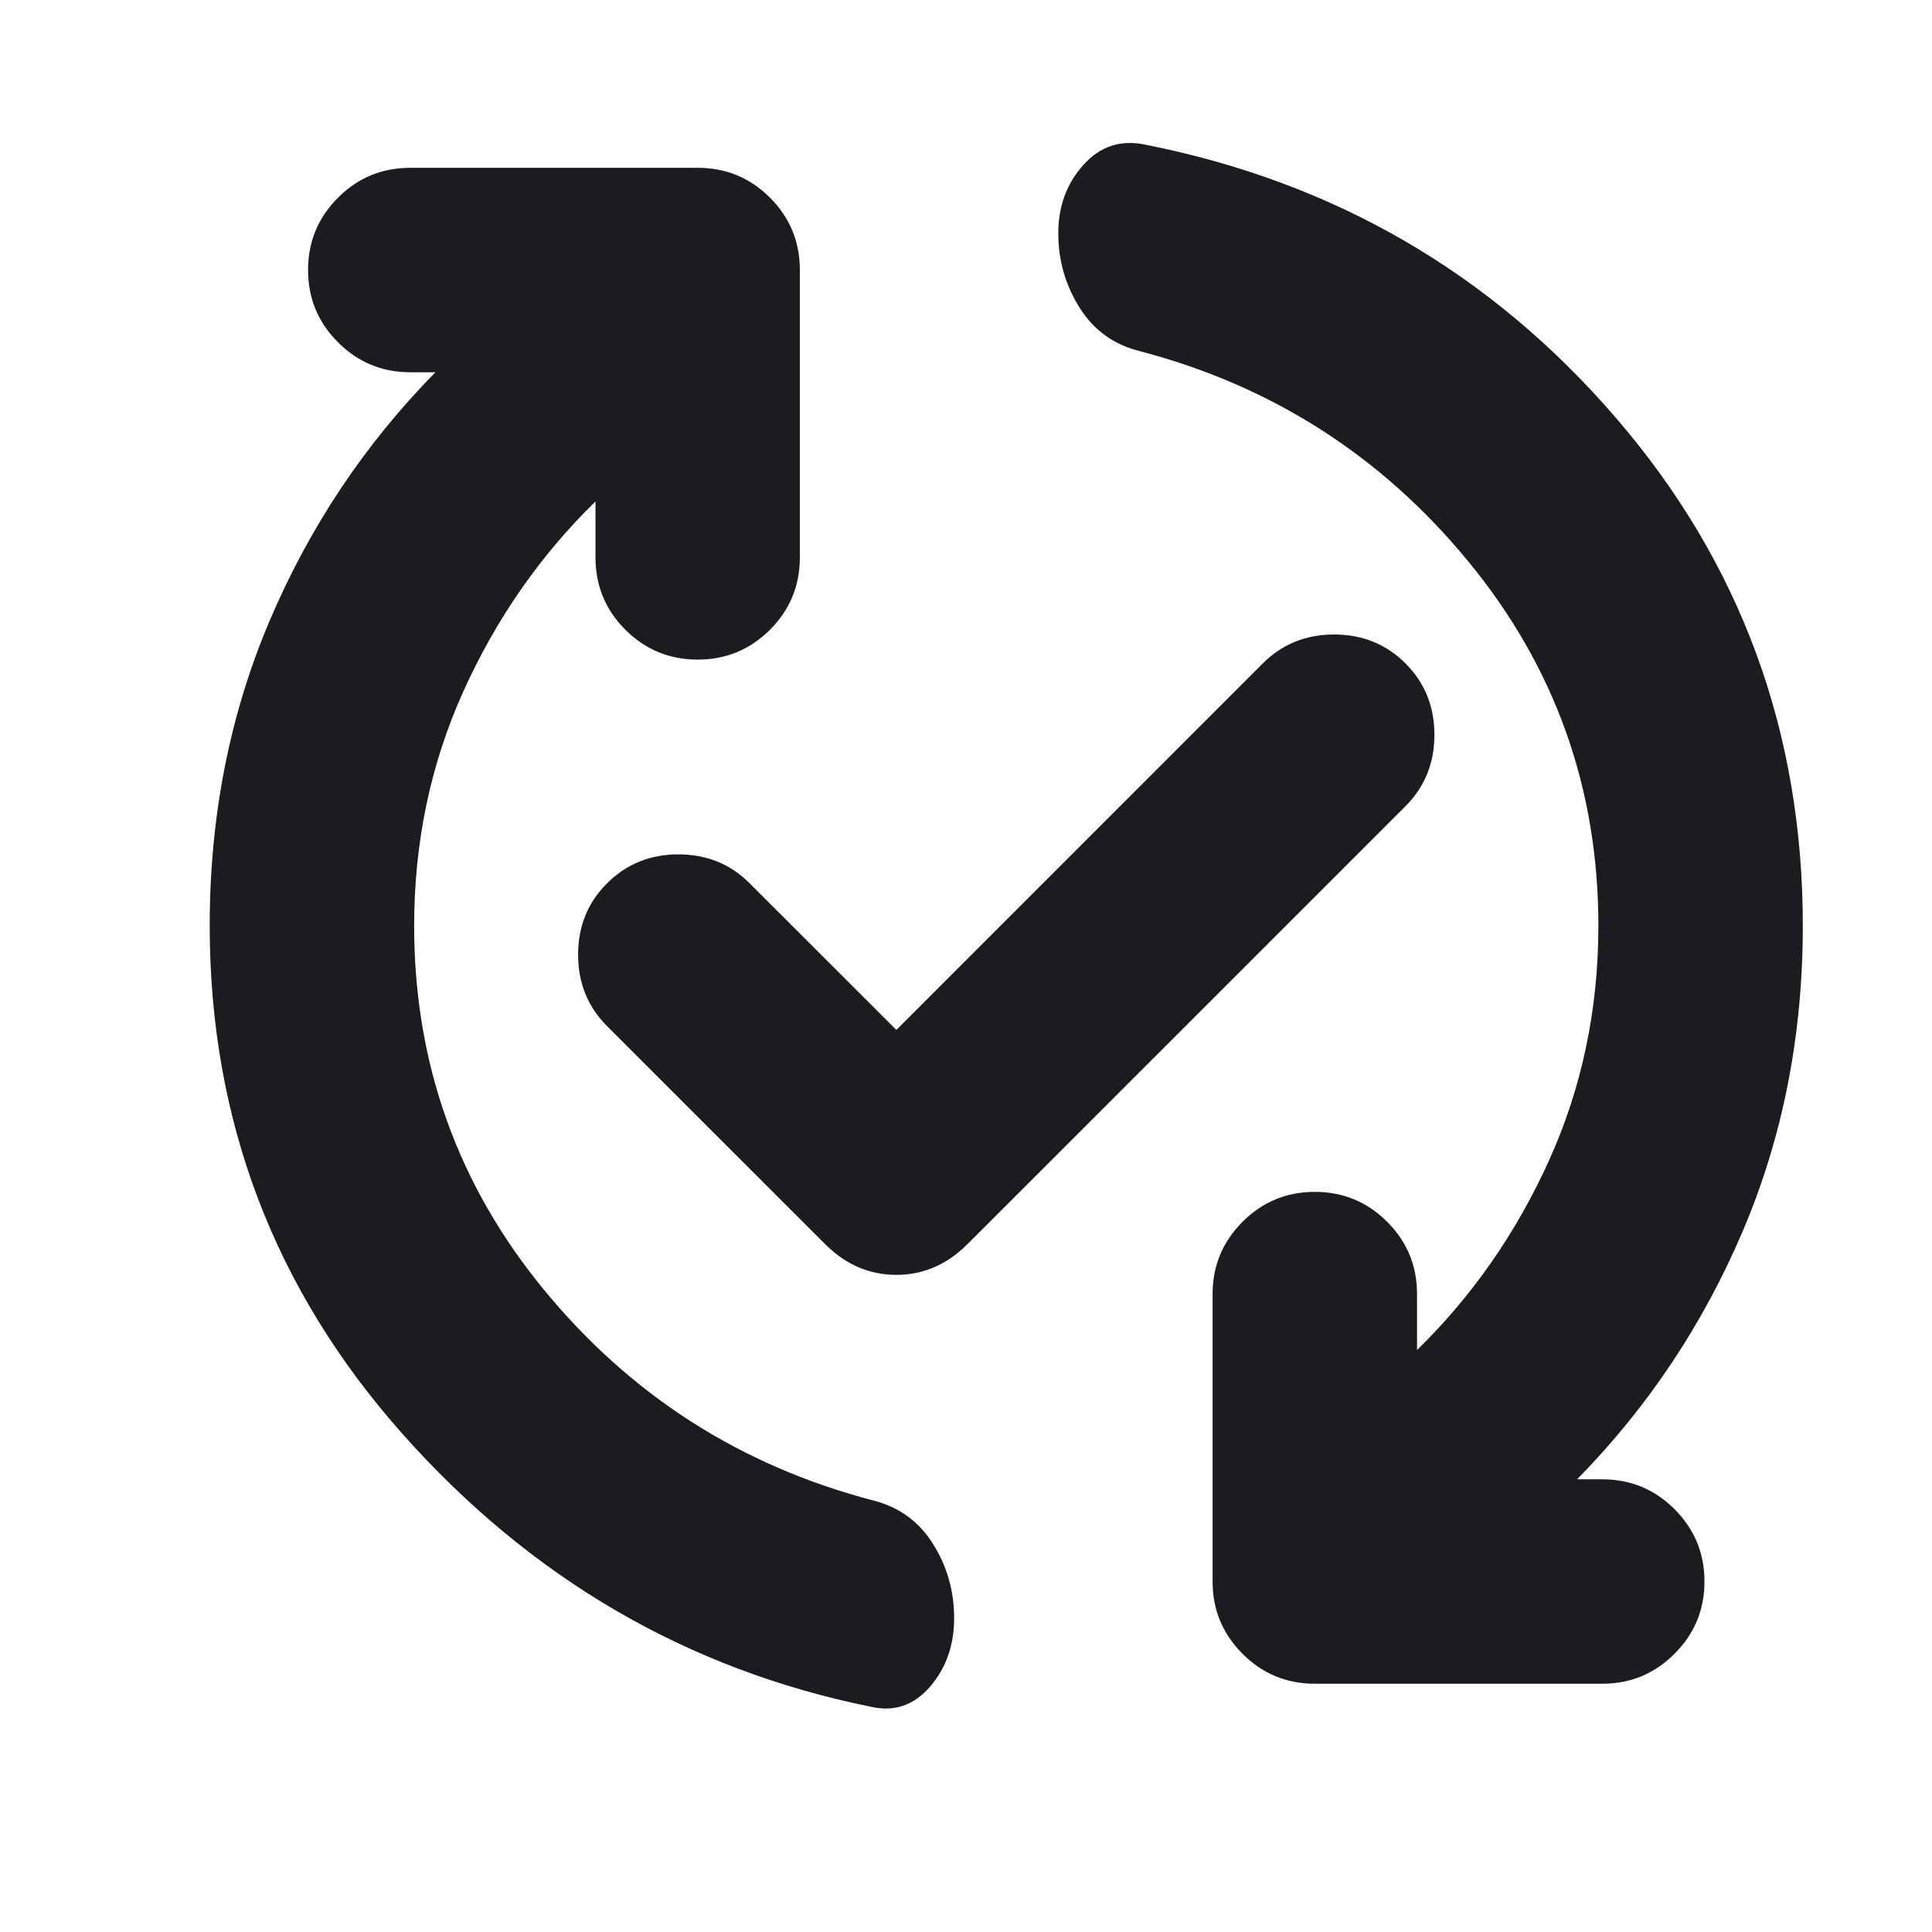
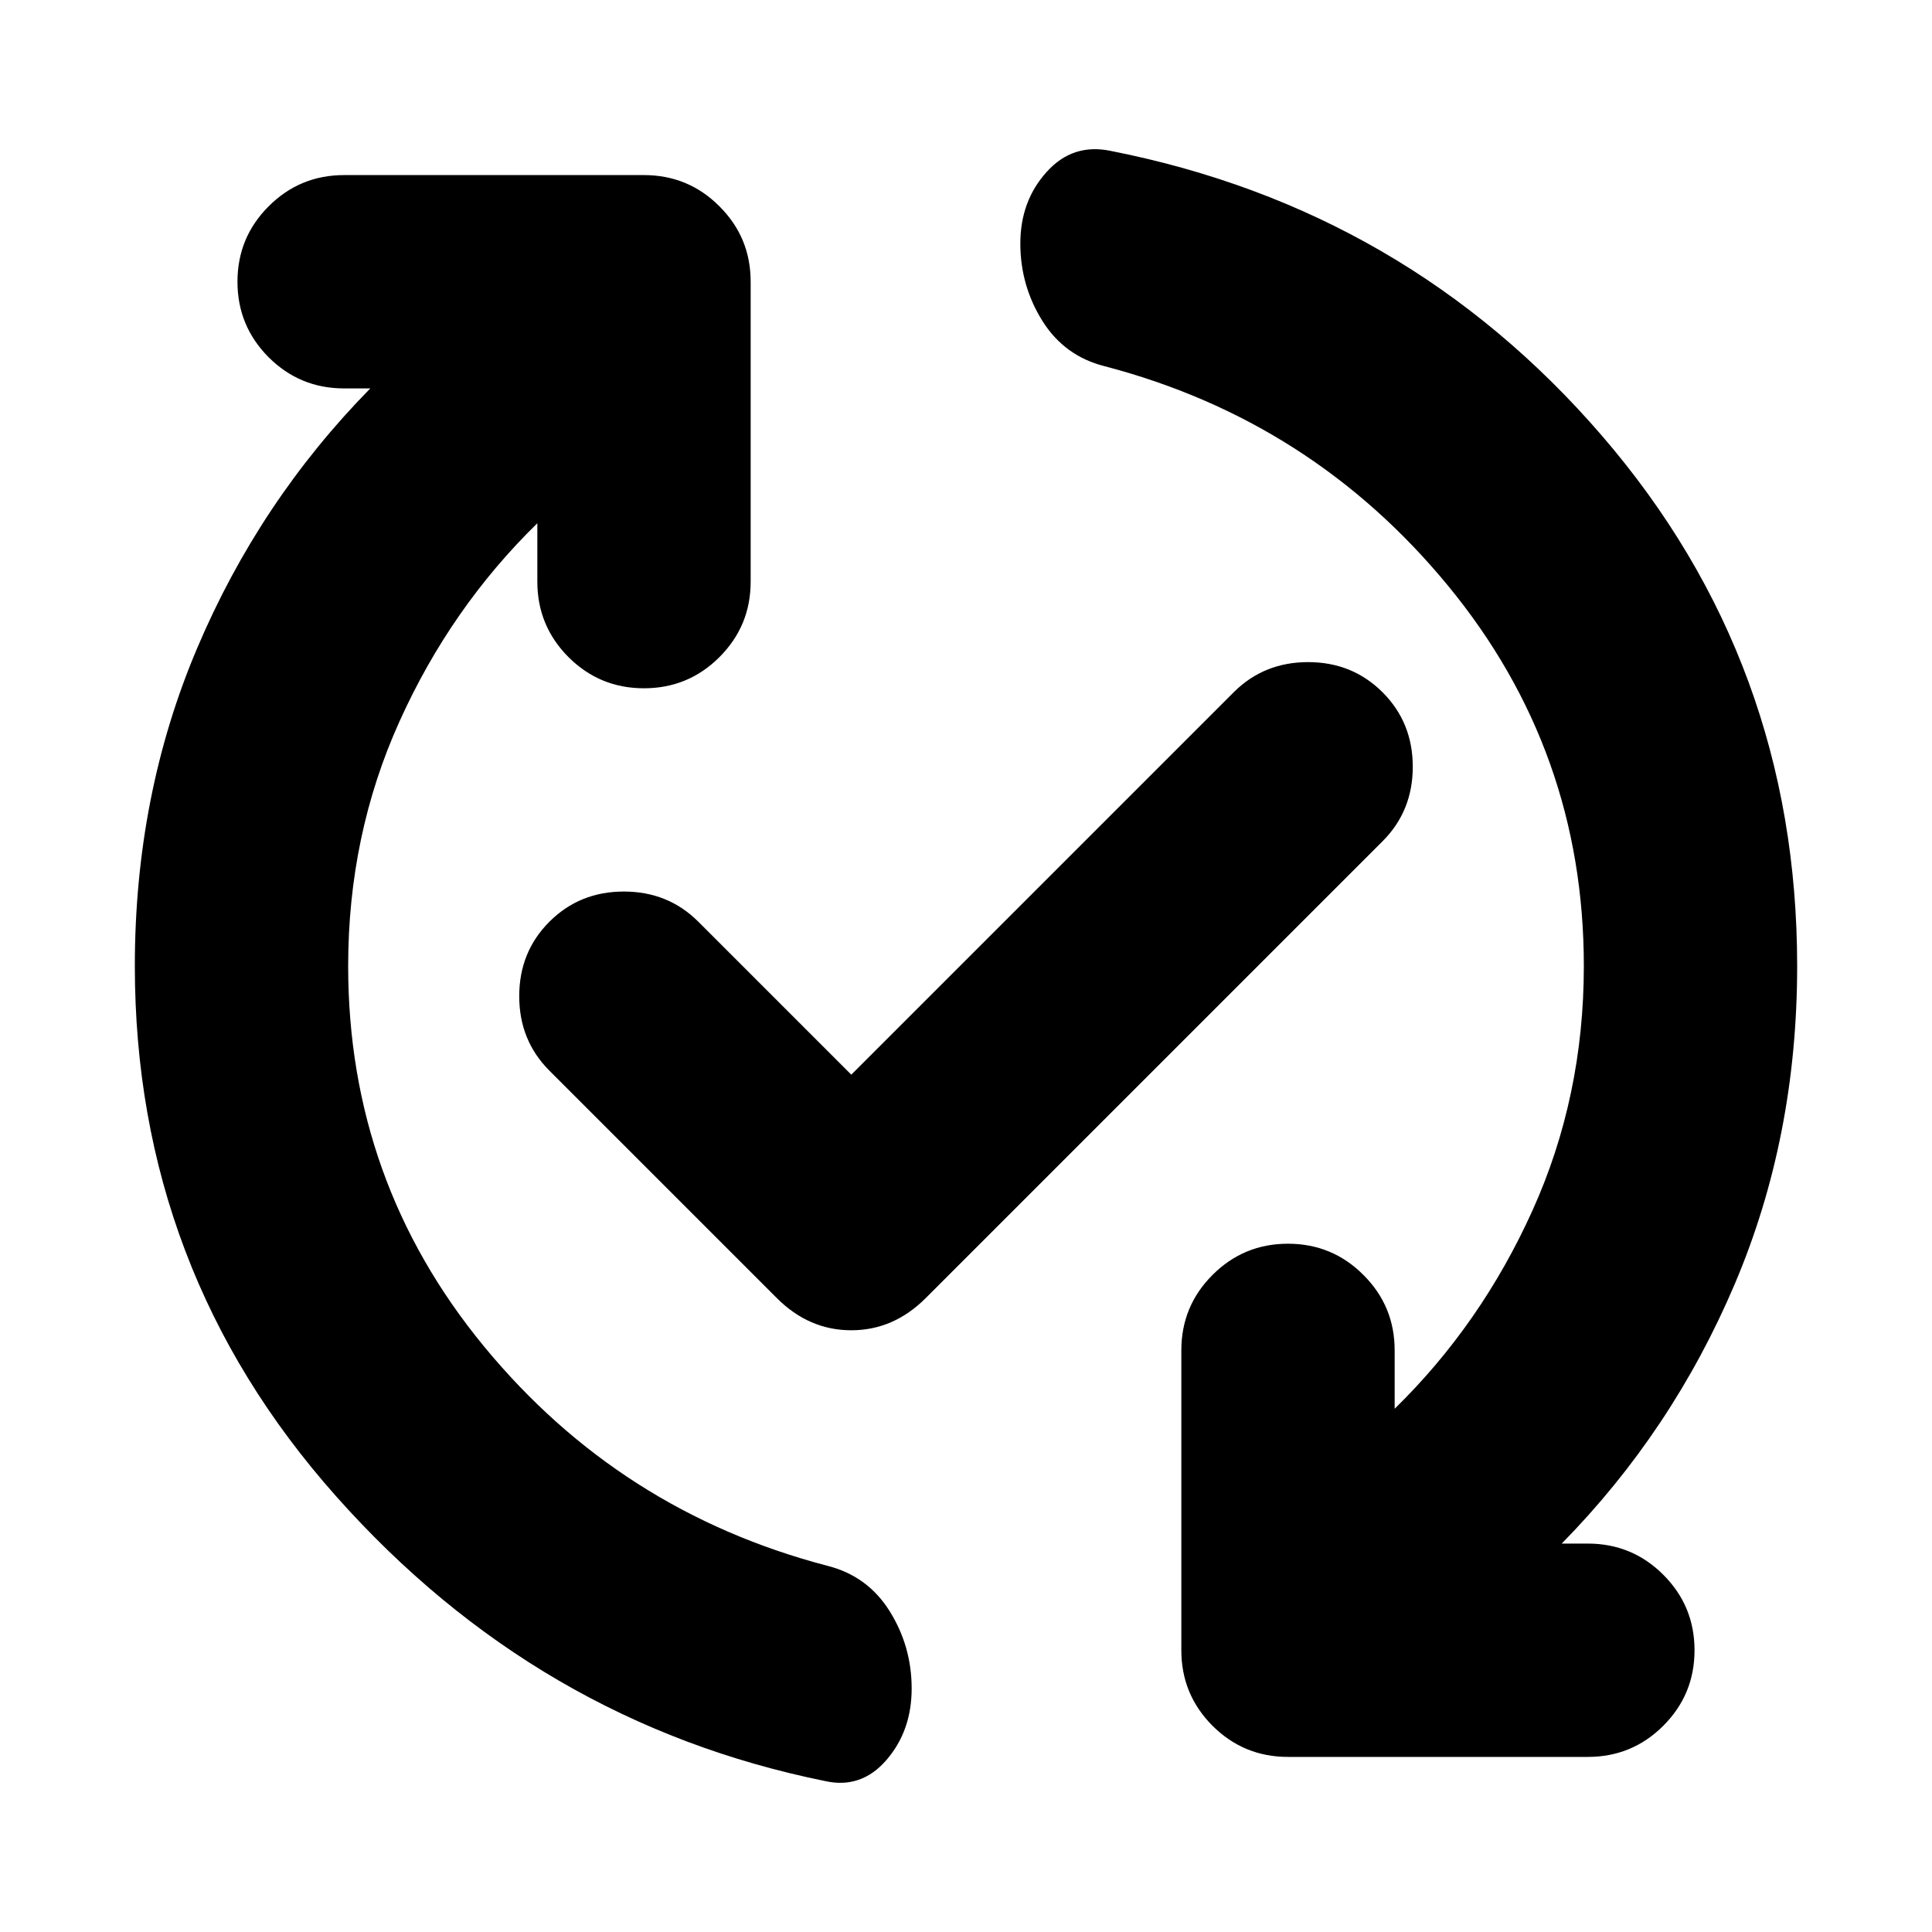
- <svg xmlns="http://www.w3.org/2000/svg" width="22" height="22" viewBox="0 0 22 22" fill="none">
-   <mask id="mask0_306_164" style="mask-type:alpha" maskUnits="userSpaceOnUse" x="0" y="0" width="22" height="22">
-     <rect x="0.917" width="21.083" height="21.083" fill="#D9D9D9" />
+ <svg xmlns="http://www.w3.org/2000/svg" width="24" height="24" viewBox="0 0 24 24" fill="none">
+   <mask id="mask0_737_1299" style="mask-type:alpha" maskUnits="userSpaceOnUse" x="0" y="0" width="24" height="24">
+     <rect width="24" height="24" fill="black" />
  </mask>
-   <g mask="url(#mask0_306_164)">
-     <path d="M6.781 5.71C6.151 6.325 5.65 7.046 5.276 7.873C4.903 8.701 4.716 9.59 4.716 10.542C4.716 12.108 5.21 13.492 6.199 14.693C7.187 15.893 8.435 16.691 9.943 17.086C10.236 17.16 10.463 17.324 10.624 17.58C10.785 17.837 10.865 18.119 10.865 18.426C10.865 18.733 10.774 18.993 10.591 19.206C10.408 19.418 10.185 19.495 9.921 19.436C7.827 19.012 6.048 17.976 4.584 16.329C3.12 14.681 2.388 12.752 2.388 10.542C2.388 9.297 2.615 8.141 3.069 7.072C3.523 6.003 4.152 5.059 4.958 4.239H4.672C4.35 4.239 4.076 4.125 3.849 3.898C3.622 3.671 3.508 3.397 3.508 3.075C3.508 2.753 3.622 2.478 3.849 2.251C4.076 2.024 4.35 1.911 4.672 1.911H7.945C8.267 1.911 8.541 2.024 8.768 2.251C8.995 2.478 9.108 2.753 9.108 3.075V6.347C9.108 6.669 8.995 6.944 8.768 7.171C8.541 7.397 8.267 7.511 7.945 7.511C7.622 7.511 7.348 7.397 7.121 7.171C6.894 6.944 6.781 6.669 6.781 6.347V5.71ZM10.207 11.728L14.379 7.555C14.599 7.335 14.87 7.225 15.192 7.225C15.514 7.225 15.785 7.335 16.005 7.555C16.224 7.774 16.334 8.045 16.334 8.367C16.334 8.69 16.224 8.96 16.005 9.18L11.019 14.165C10.785 14.4 10.514 14.517 10.207 14.517C9.899 14.517 9.628 14.4 9.394 14.165L6.912 11.684C6.693 11.464 6.583 11.193 6.583 10.871C6.583 10.549 6.693 10.278 6.912 10.059C7.132 9.839 7.403 9.729 7.725 9.729C8.047 9.729 8.318 9.839 8.537 10.059L10.207 11.728ZM17.959 16.845H18.245C18.567 16.845 18.841 16.958 19.068 17.185C19.295 17.412 19.409 17.687 19.409 18.009C19.409 18.331 19.295 18.605 19.068 18.832C18.841 19.059 18.567 19.173 18.245 19.173H14.972C14.65 19.173 14.376 19.059 14.149 18.832C13.922 18.605 13.808 18.331 13.808 18.009V14.736C13.808 14.414 13.922 14.14 14.149 13.913C14.376 13.686 14.65 13.572 14.972 13.572C15.294 13.572 15.569 13.686 15.796 13.913C16.023 14.14 16.136 14.414 16.136 14.736V15.373C16.766 14.758 17.267 14.037 17.641 13.21C18.014 12.383 18.201 11.493 18.201 10.542C18.201 8.975 17.706 7.591 16.718 6.391C15.73 5.19 14.482 4.392 12.974 3.997C12.681 3.924 12.454 3.759 12.293 3.503C12.132 3.247 12.051 2.965 12.051 2.657C12.051 2.35 12.146 2.09 12.337 1.878C12.527 1.665 12.761 1.589 13.04 1.647C15.192 2.072 16.978 3.108 18.398 4.755C19.819 6.402 20.529 8.331 20.529 10.542C20.529 11.786 20.302 12.943 19.848 14.012C19.394 15.08 18.764 16.025 17.959 16.845Z" fill="#1C1B1F" />
+   <g mask="url(#mask0_737_1299)">
+     <path d="M6.675 6.5C5.958 7.2 5.387 8.021 4.962 8.963C4.537 9.904 4.325 10.917 4.325 12C4.325 13.783 4.887 15.358 6.012 16.725C7.137 18.092 8.558 19 10.275 19.45C10.608 19.533 10.867 19.721 11.05 20.012C11.233 20.304 11.325 20.625 11.325 20.975C11.325 21.325 11.221 21.621 11.012 21.863C10.804 22.104 10.55 22.192 10.25 22.125C7.866 21.642 5.841 20.462 4.175 18.587C2.508 16.712 1.675 14.517 1.675 12C1.675 10.583 1.933 9.267 2.45 8.05C2.966 6.833 3.683 5.758 4.6 4.825H4.275C3.908 4.825 3.596 4.696 3.337 4.438C3.079 4.179 2.95 3.867 2.95 3.5C2.95 3.133 3.079 2.821 3.337 2.563C3.596 2.304 3.908 2.175 4.275 2.175H8C8.366 2.175 8.679 2.304 8.937 2.563C9.196 2.821 9.325 3.133 9.325 3.5V7.225C9.325 7.592 9.196 7.904 8.937 8.163C8.679 8.421 8.366 8.55 8 8.55C7.633 8.55 7.321 8.421 7.062 8.163C6.804 7.904 6.675 7.592 6.675 7.225V6.5ZM10.575 13.35L15.325 8.6C15.575 8.35 15.883 8.225 16.25 8.225C16.616 8.225 16.925 8.35 17.175 8.6C17.425 8.85 17.55 9.158 17.55 9.525C17.55 9.892 17.425 10.2 17.175 10.45L11.5 16.125C11.233 16.392 10.925 16.525 10.575 16.525C10.225 16.525 9.916 16.392 9.65 16.125L6.825 13.3C6.575 13.05 6.45 12.742 6.45 12.375C6.45 12.008 6.575 11.7 6.825 11.45C7.075 11.2 7.383 11.075 7.75 11.075C8.116 11.075 8.425 11.2 8.675 11.45L10.575 13.35ZM19.4 19.175H19.725C20.091 19.175 20.404 19.304 20.662 19.562C20.921 19.821 21.05 20.133 21.05 20.5C21.05 20.867 20.921 21.179 20.662 21.438C20.404 21.696 20.091 21.825 19.725 21.825H16C15.633 21.825 15.321 21.696 15.062 21.438C14.804 21.179 14.675 20.867 14.675 20.5V16.775C14.675 16.408 14.804 16.096 15.062 15.838C15.321 15.579 15.633 15.45 16 15.45C16.366 15.45 16.679 15.579 16.937 15.838C17.196 16.096 17.325 16.408 17.325 16.775V17.5C18.041 16.8 18.612 15.979 19.037 15.037C19.462 14.096 19.675 13.083 19.675 12C19.675 10.217 19.112 8.642 17.987 7.275C16.862 5.908 15.441 5 13.725 4.55C13.392 4.467 13.133 4.279 12.95 3.988C12.767 3.696 12.675 3.375 12.675 3.025C12.675 2.675 12.783 2.379 13 2.138C13.216 1.896 13.483 1.808 13.8 1.875C16.25 2.358 18.283 3.538 19.9 5.413C21.517 7.288 22.325 9.483 22.325 12C22.325 13.417 22.067 14.733 21.55 15.95C21.033 17.167 20.317 18.242 19.4 19.175Z" fill="black" />
  </g>
</svg>
